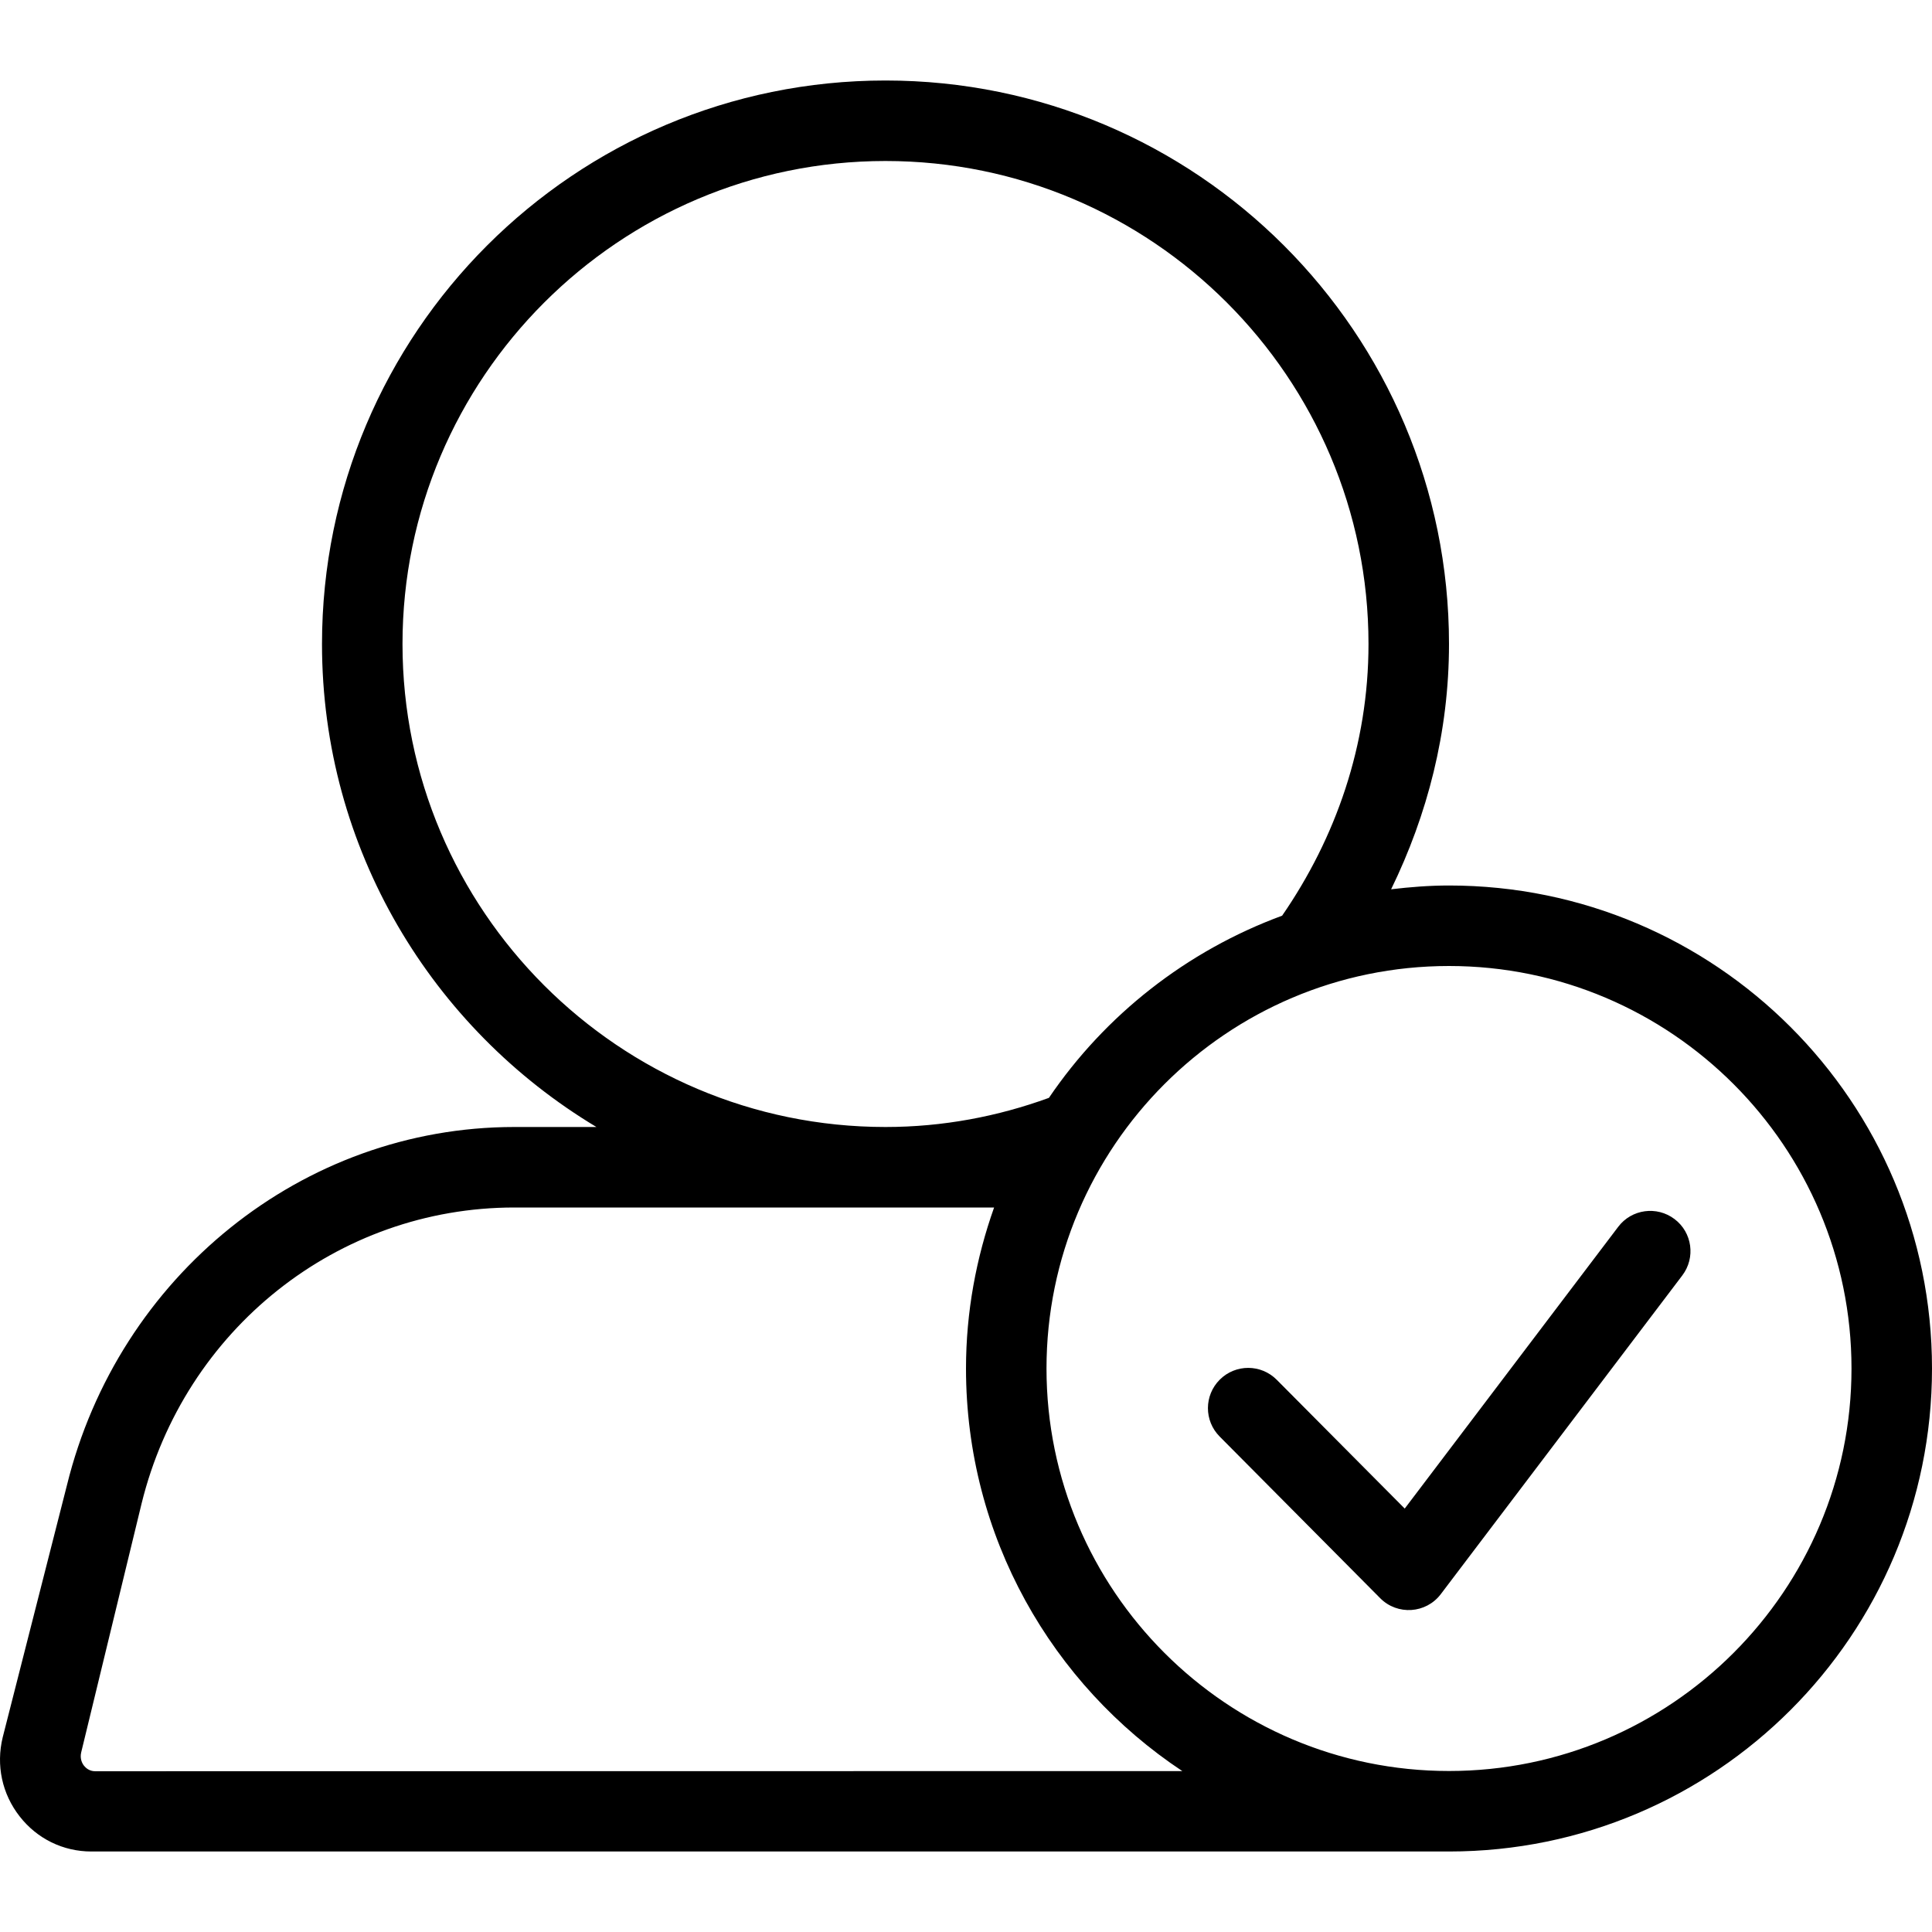
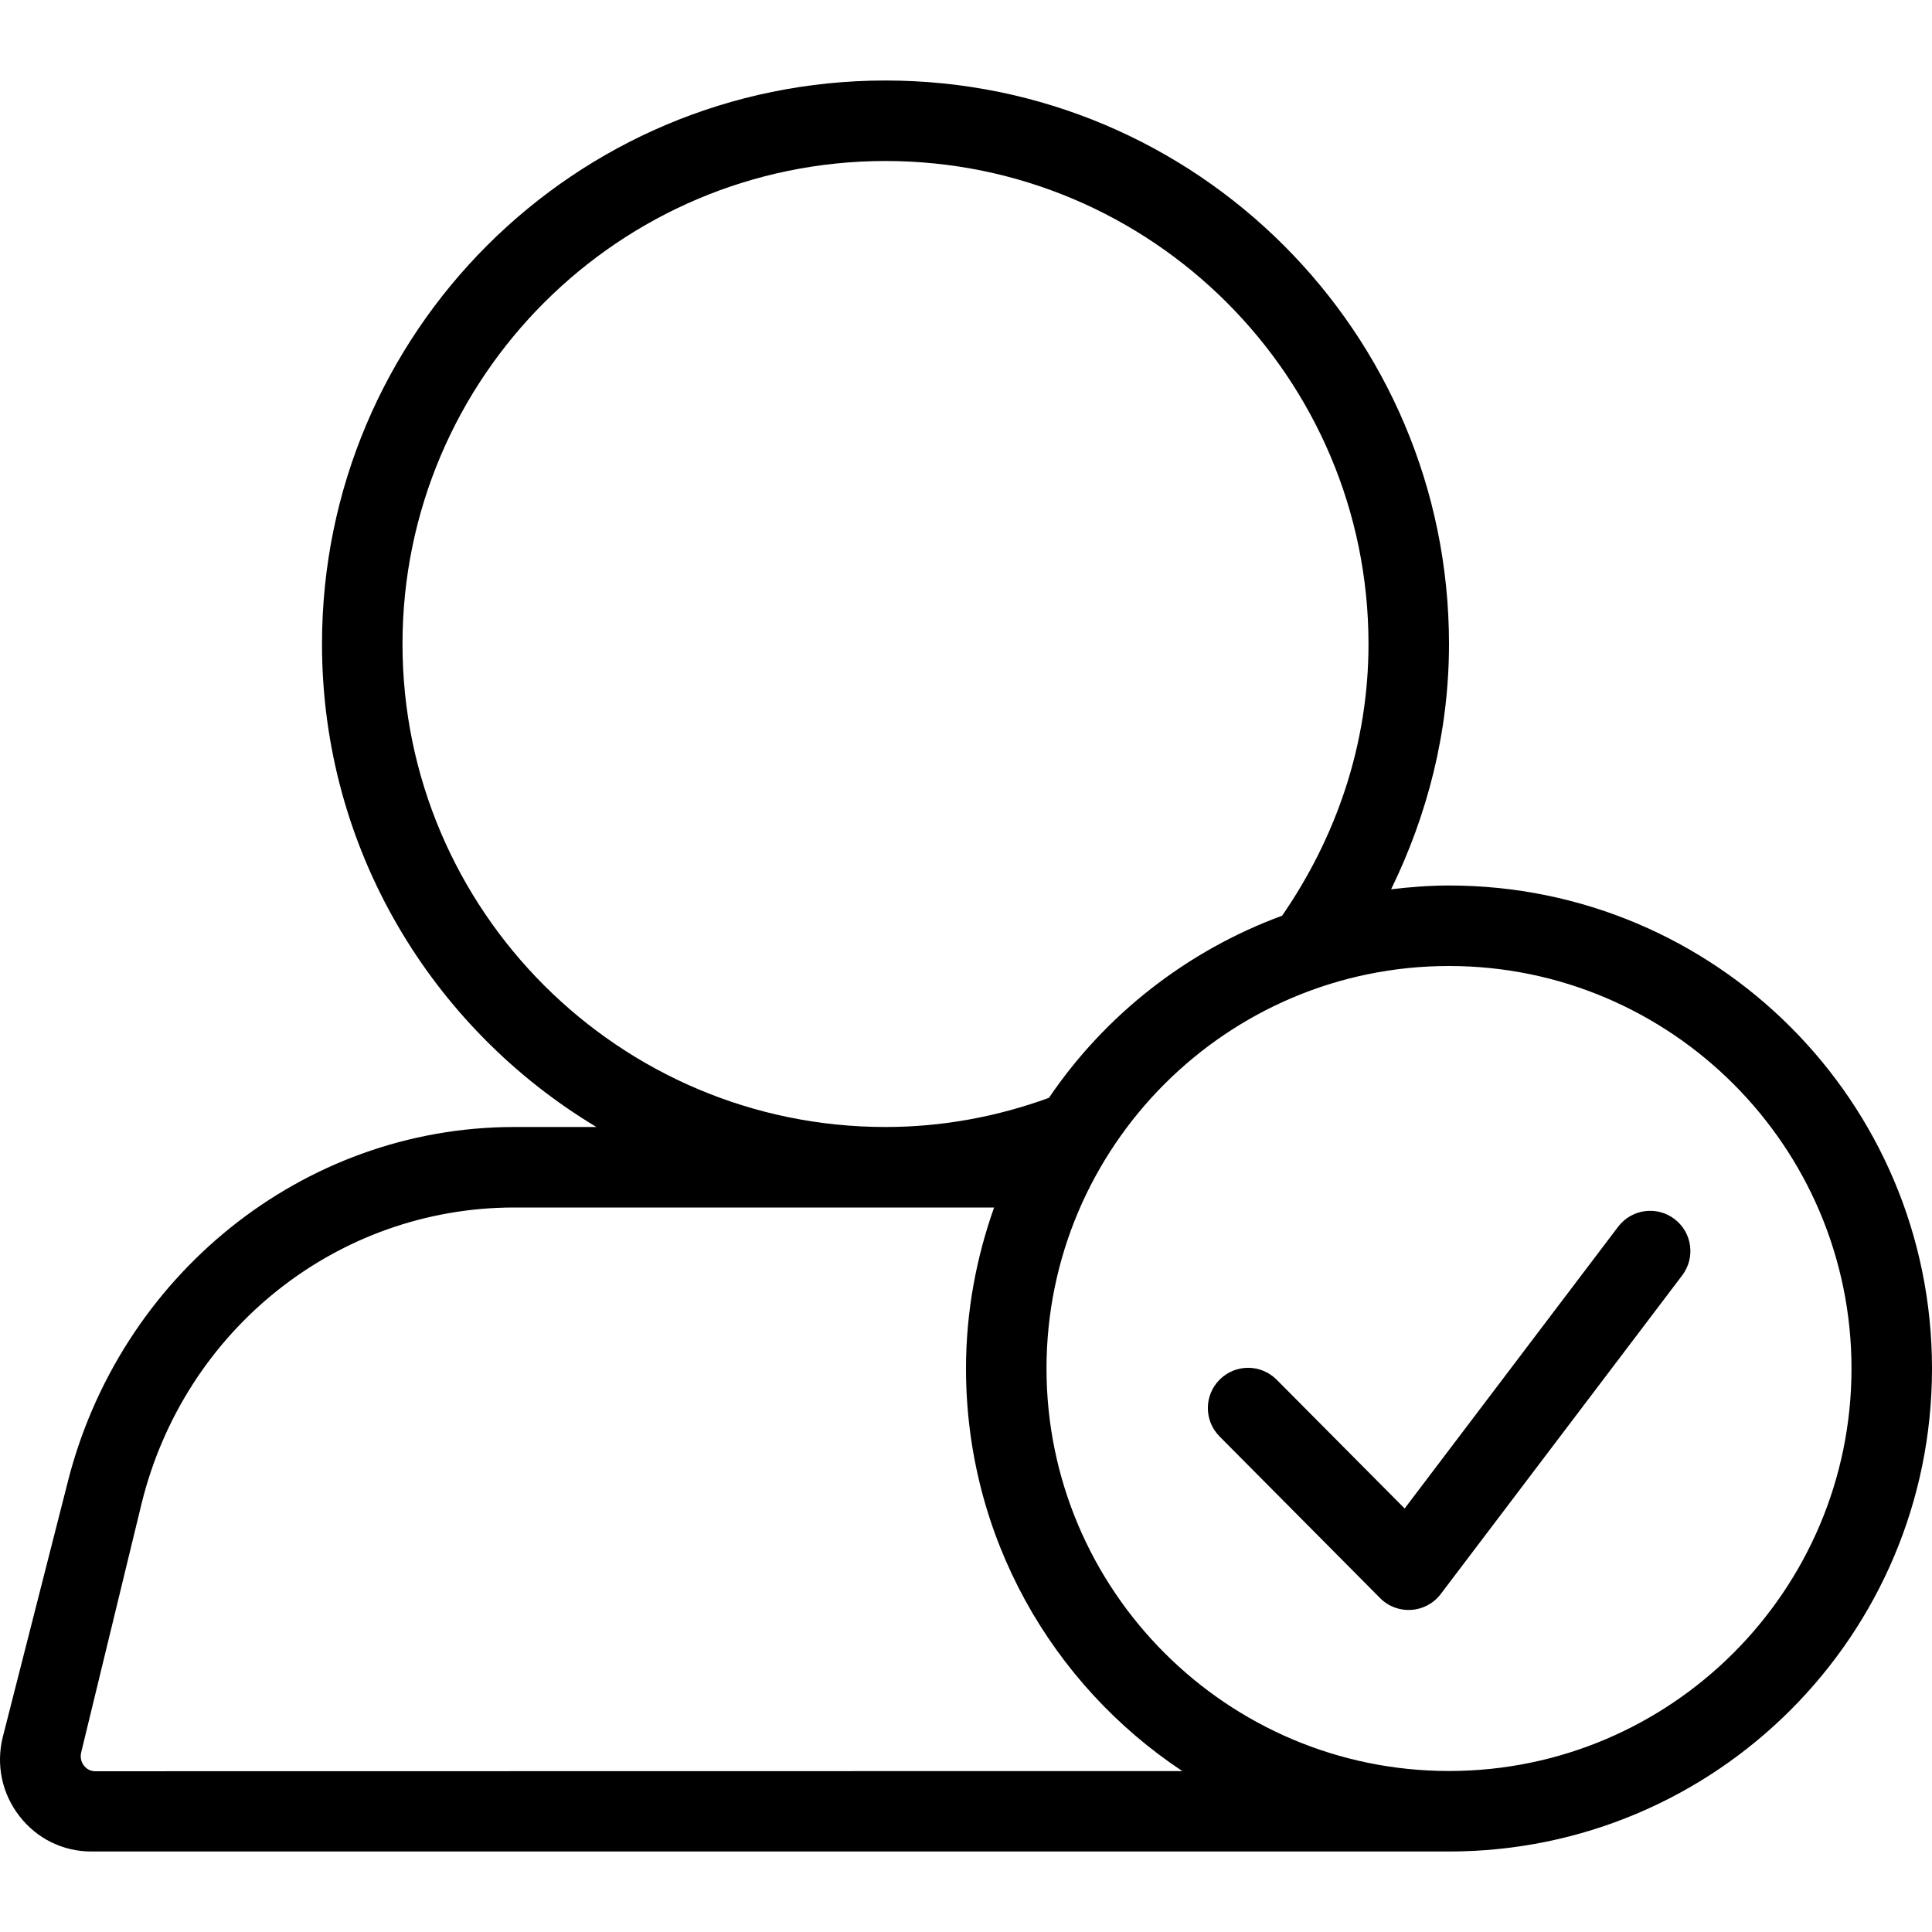
<svg xmlns="http://www.w3.org/2000/svg" width="24" height="24" viewBox="0 0 24 24">
-   <path d="M18 22c-2.757 0-5-2.243-5-5 0-2.757 2.243-5 5-5 2.757 0 5 2.243 5 5 0 2.757-2.243 5-5 5zm-16.818.003c-.073 0-.118-.043-.138-.068-.022-.028-.055-.087-.035-.168l.75-3.09C2.292 16.512 4.195 15 6.389 15l5.96 0c-.222.626-.349 1.298-.349 2 0 2.089 1.068 3.927 2.687 5.001l-13.505.002zM5 8c0-3.309 2.692-6 6-6 3.309 0 6 2.691 6 6 0 1.257-.408 2.411-1.073 3.375-1.186.437-2.198 1.233-2.897 2.263-.634.231-1.316.362-2.03.362-3.308 0-6-2.691-6-6zM24 17c0 3.313-2.685 5.999-5.998 6l-.001 0-.001 0-.001 0-16.865 0c-.349 0-.673-.158-.889-.435-.22-.28-.296-.638-.211-.985l.798-3.132C1.47 15.855 3.755 14 6.389 14l1.02 0c-2.039-1.224-3.409-3.449-3.409-6 0-3.866 3.134-7 7-7 3.866 0 7 3.134 7 7 0 1.097-.269 2.124-.719 3.047.236-.028.475-.047.719-.047C21.314 11 24 13.687 24 17zm-8.14.14c-.195-.196-.511-.197-.707-.002-.196.195-.197.511-.002.707l1.994 2.008c.214.216.57.192.753-.05l3-3.959c.167-.22.124-.534-.096-.7-.22-.167-.534-.124-.7.096l-2.652 3.5-1.589-1.599z" fill="#000" fill-rule="evenodd" />
+   <path d="M24 17c0 3.313-2.685 5.999-5.998 6l-.001 0-.001 0-.001 0-16.865 0c-.349 0-.673-.158-.889-.435-.22-.28-.296-.638-.211-.985l.798-3.132C1.47 15.855 3.755 14 6.389 14l1.02 0c-2.039-1.224-3.409-3.449-3.409-6 0-3.866 3.134-7 7-7 3.866 0 7 3.134 7 7 0 1.097-.269 2.124-.719 3.047.236-.028.475-.047.719-.047C21.314 11 24 13.687 24 17zm-6 5c2.757 0 5-2.243 5-5 0-2.757-2.243-5-5-5-2.757 0-5 2.243-5 5 0 2.757 2.243 5 5 5zm-16.818.003l13.505-.002c-1.619-1.074-2.687-2.912-2.687-5.001 0-.702.127-1.374.349-2l-5.96 0c-2.194 0-4.097 1.512-4.63 3.677l-.75 3.09c-.02.081.013.14.035.168.02.025.065.068.138.068zM5 8c0 3.309 2.692 6 6 6 .714 0 1.396-.131 2.03-.362.699-1.03 1.711-1.826 2.897-2.263.665-.964 1.073-2.118 1.073-3.375 0-3.309-2.691-6-6-6-3.308 0-6 2.691-6 6zm10.86 9.14l1.589 1.599 2.652-3.5c.167-.22.48-.263.7-.096.22.167.263.48.096.7l-3 3.959c-.184.242-.539.266-.753.05l-1.994-2.008c-.195-.196-.194-.512.002-.707.196-.195.512-.194.707.002z" fill="#000" fill-rule="evenodd" />
</svg>
